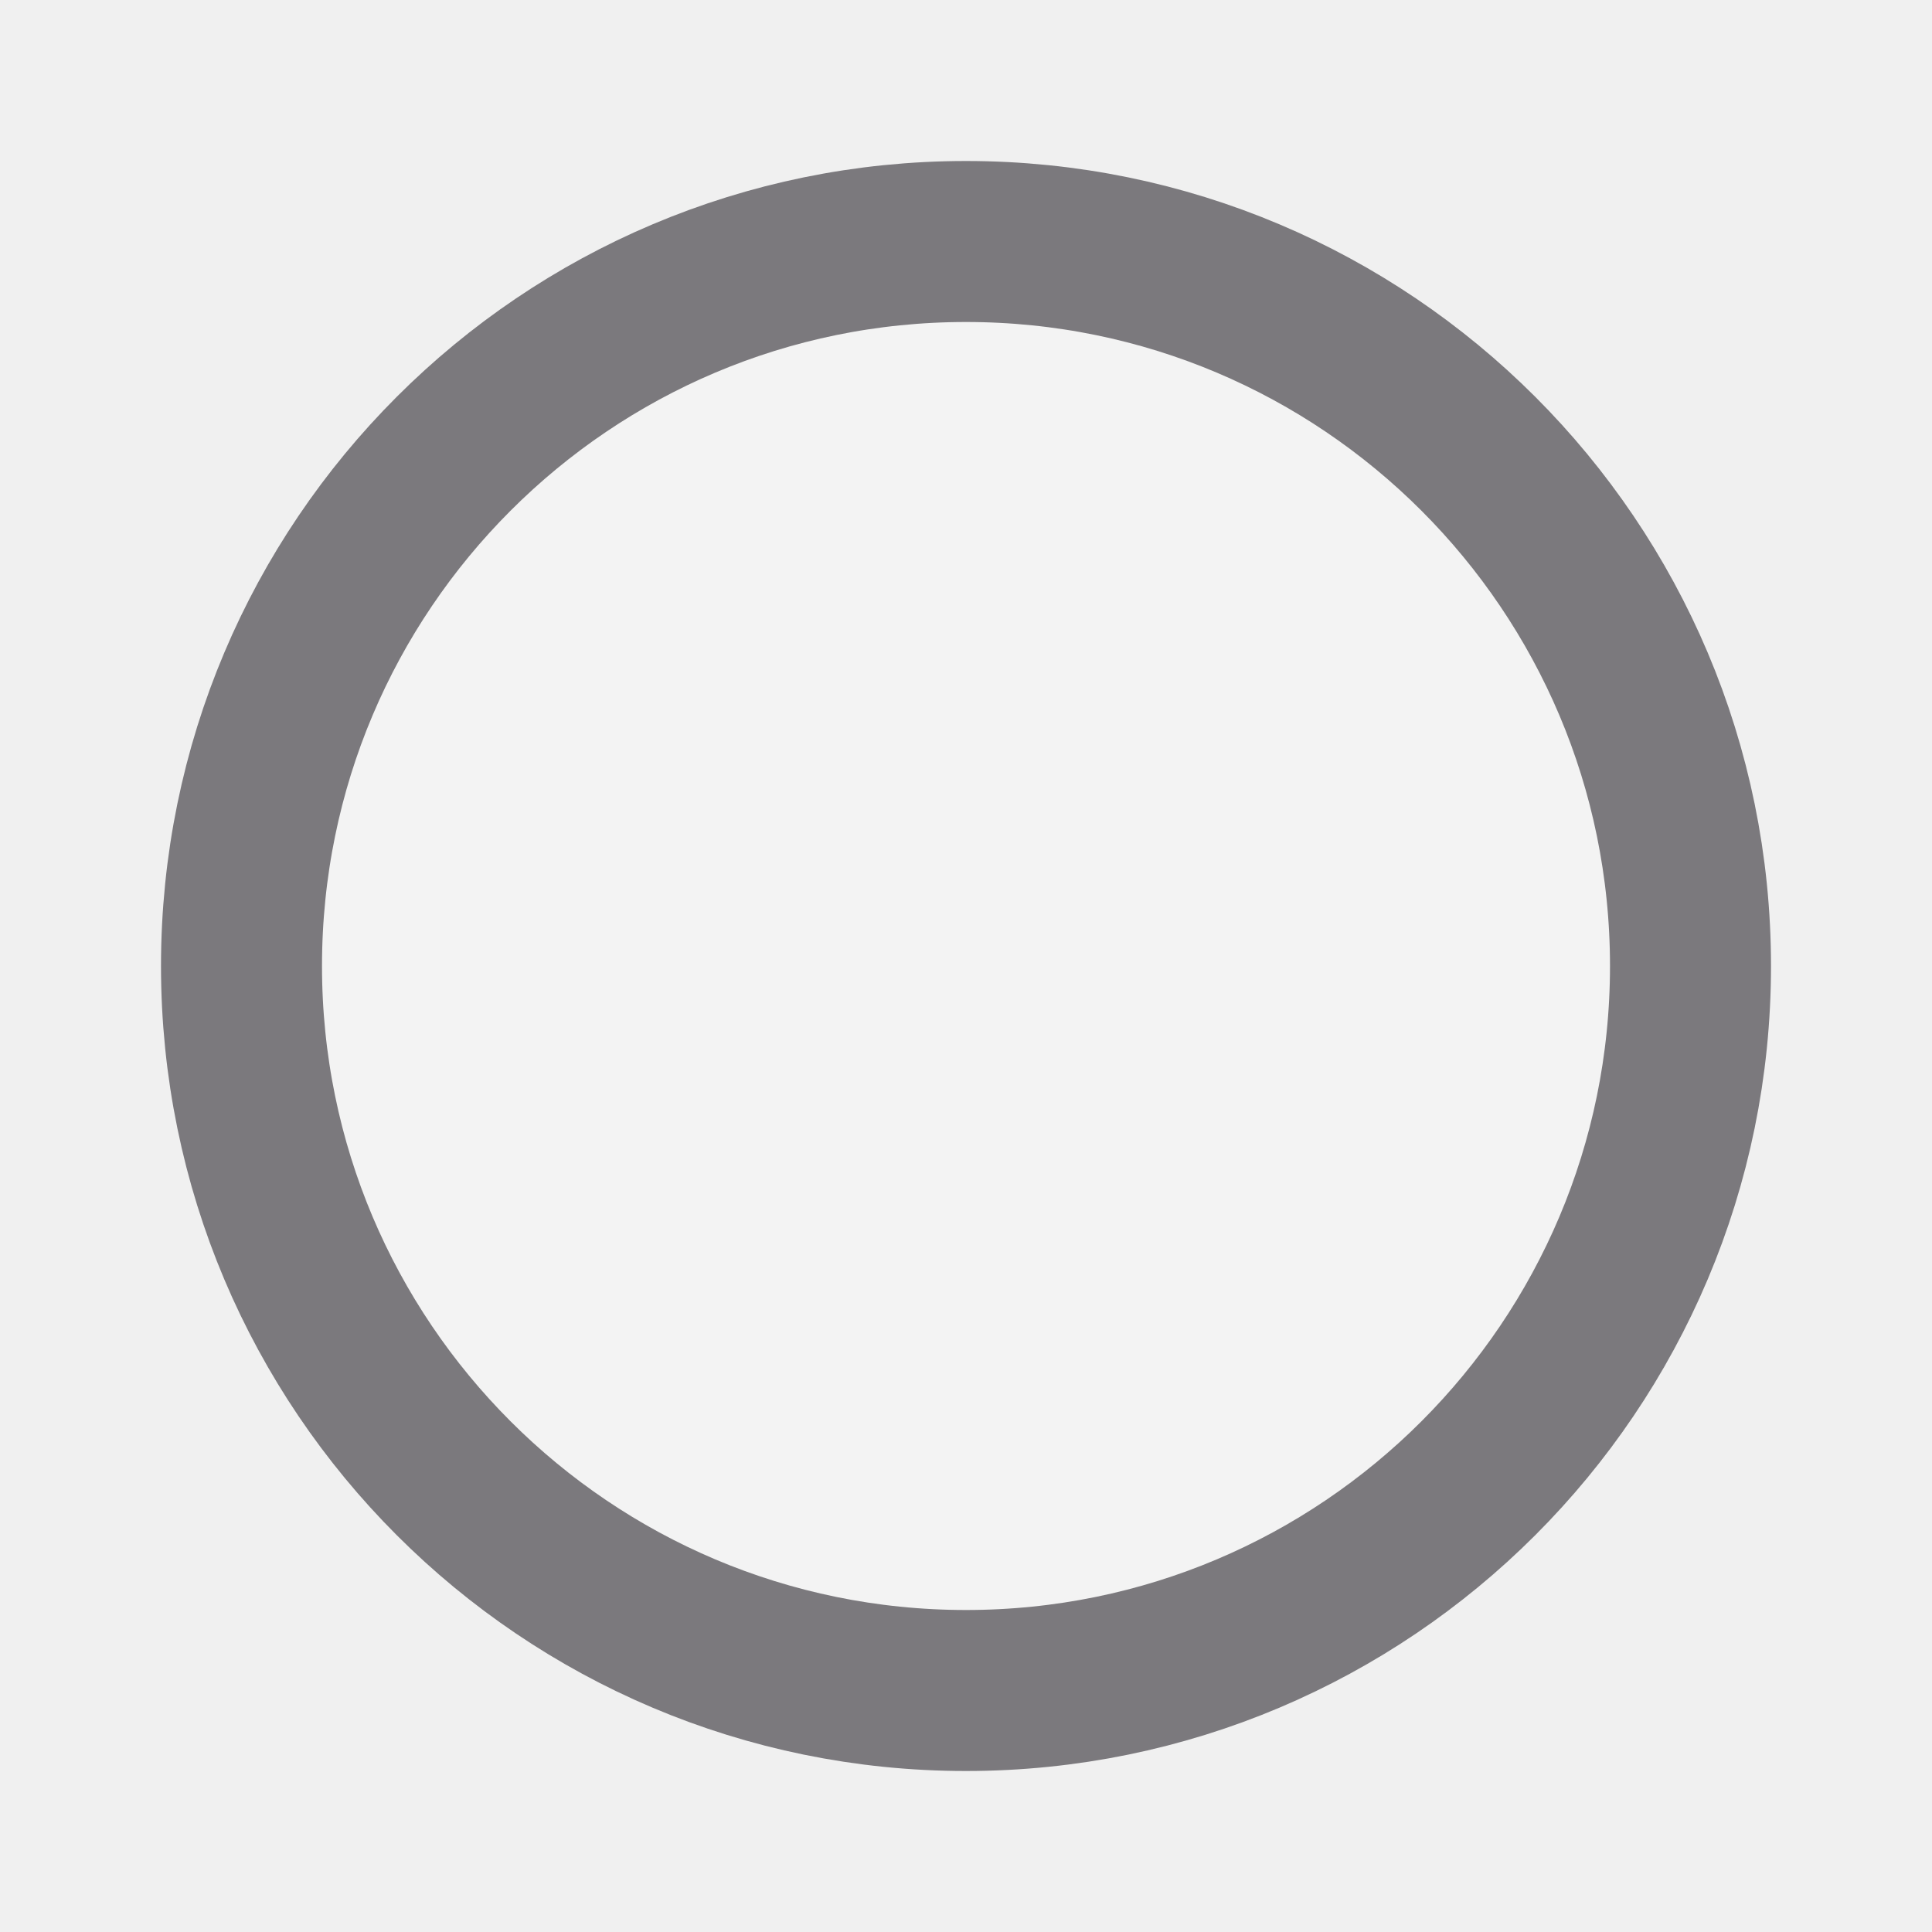
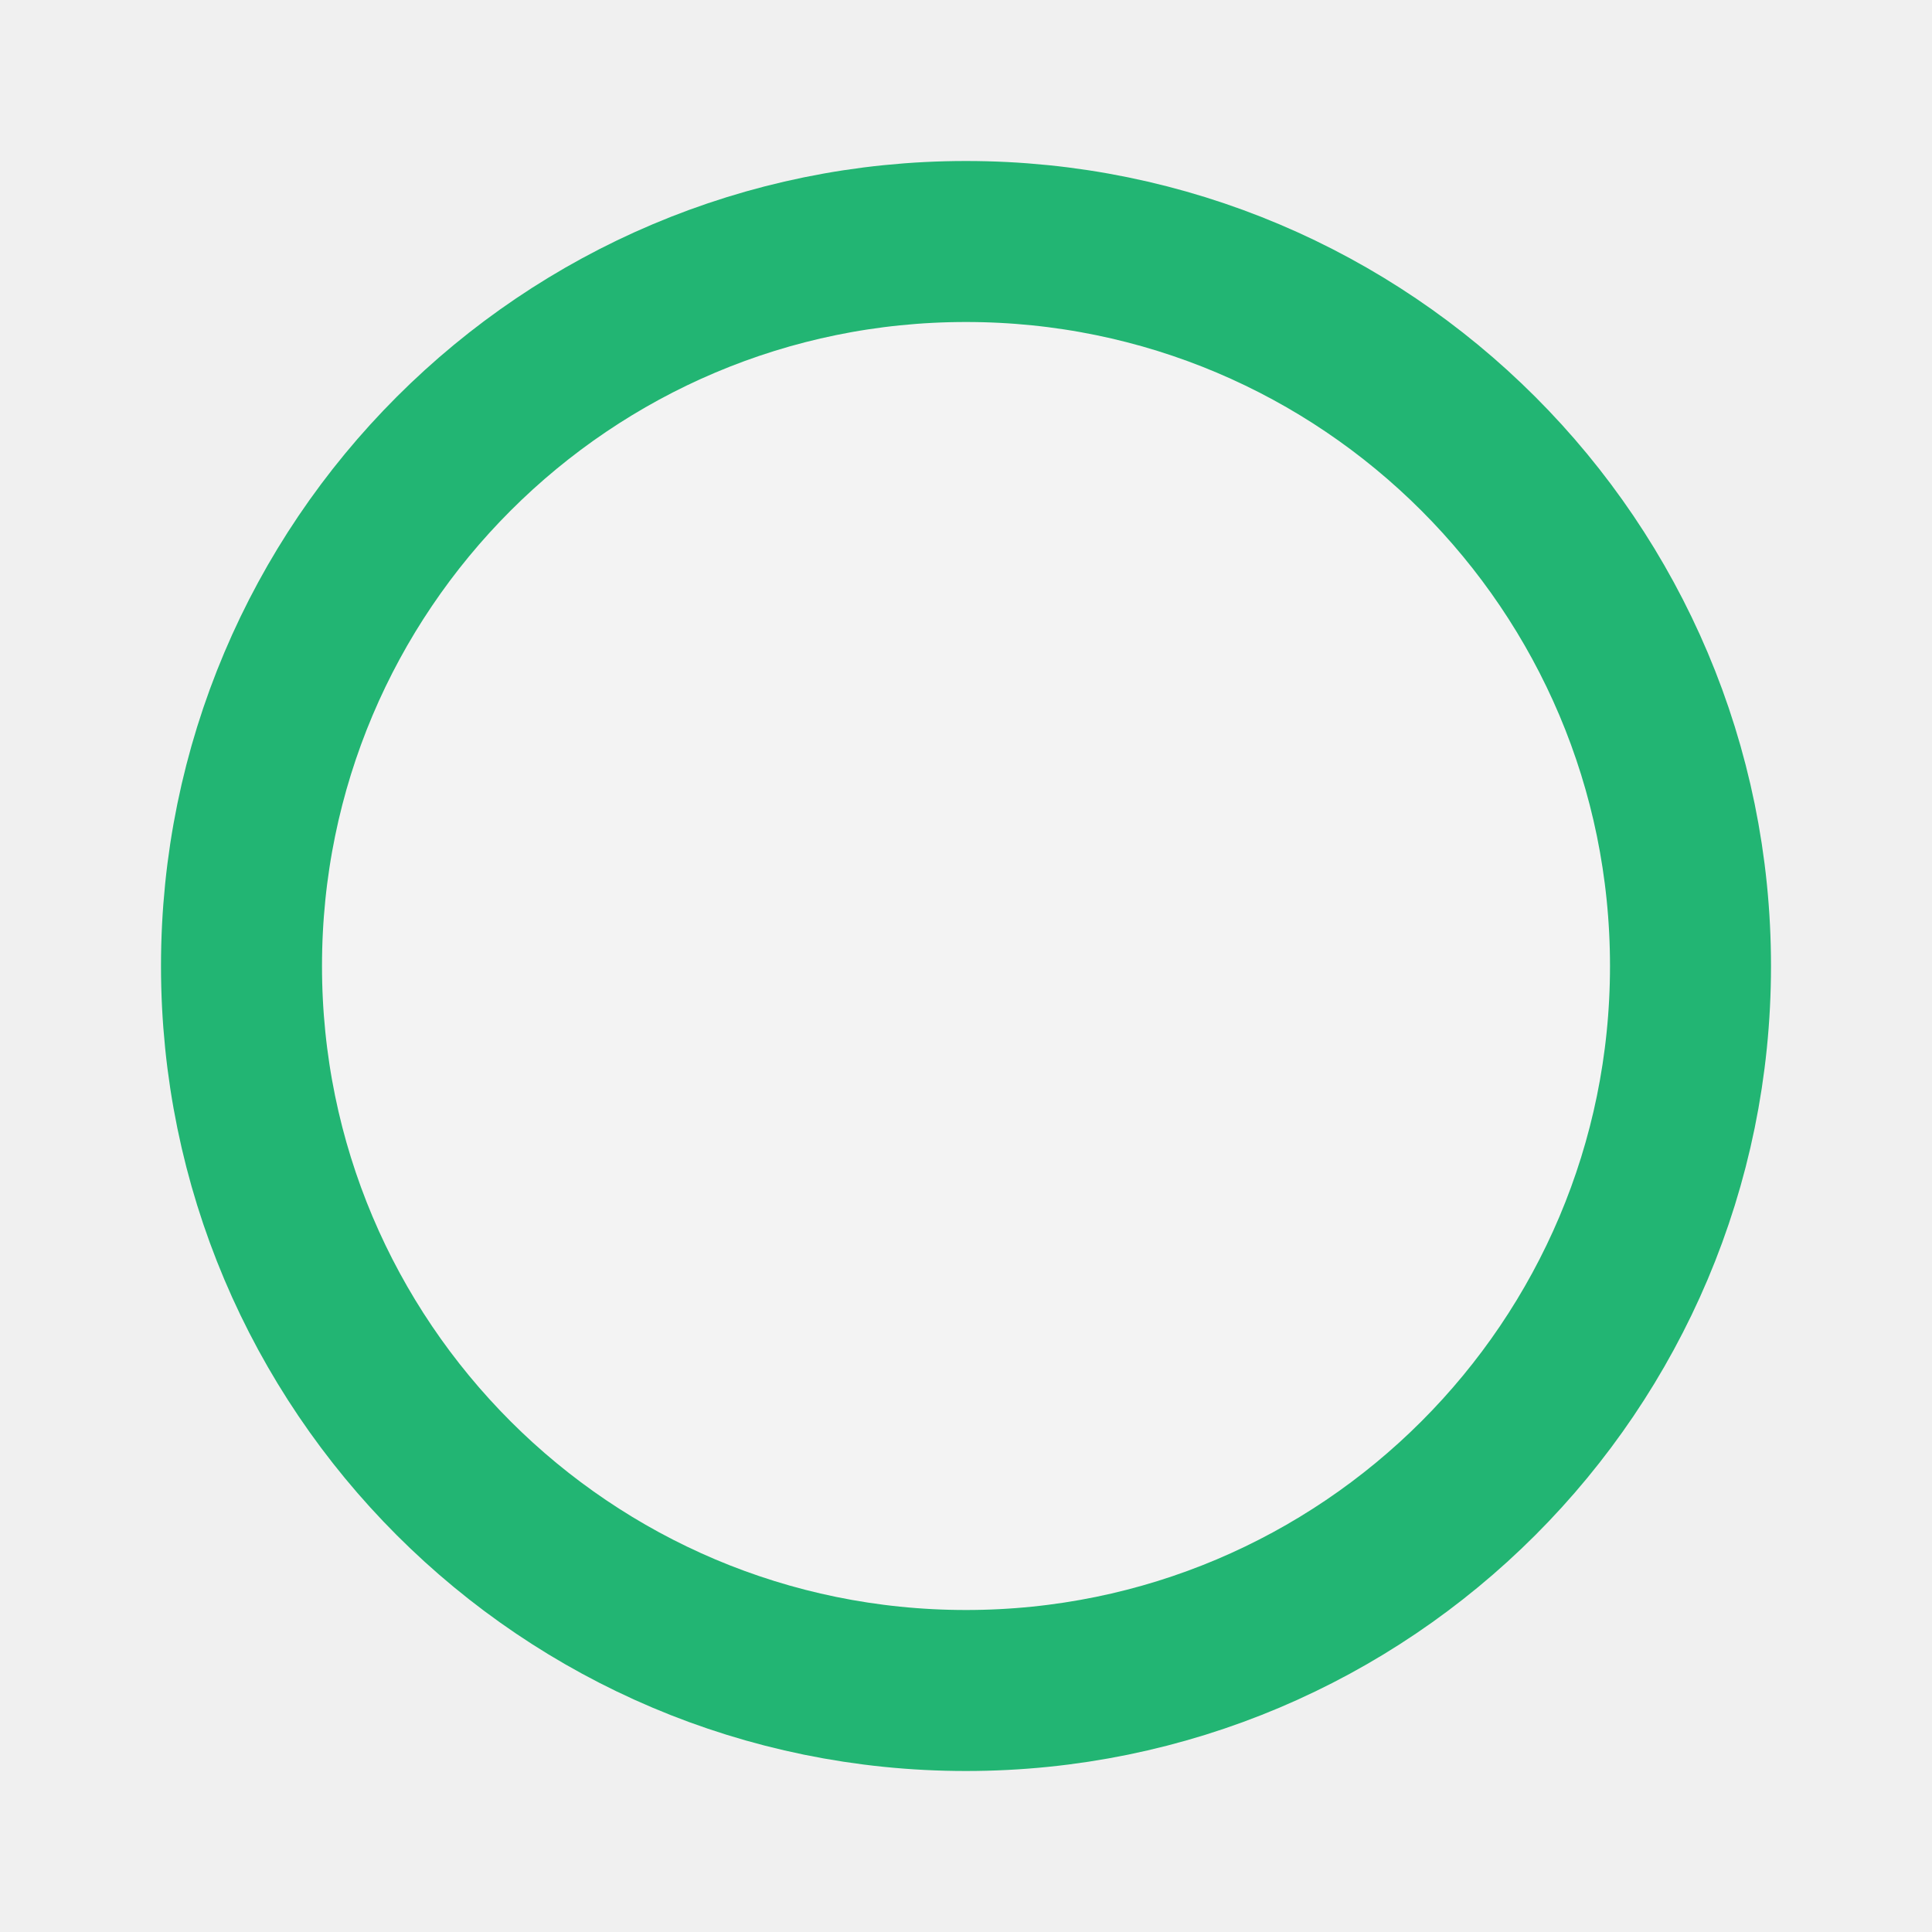
<svg xmlns="http://www.w3.org/2000/svg" width="24" height="24" viewBox="0 0 24 24" fill="none">
  <g clip-path="url(#clip0_5588_24249)">
-     <rect x="3" y="3" width="18" height="18" rx="9" fill="#F3F3F3" stroke="#7B797D" stroke-width="2" />
+     <rect x="3" y="3" width="18" height="18" rx="9" fill="#F3F3F3" stroke="#22B573" stroke-width="2" />
  </g>
  <defs>
    <clipPath id="clip0_5588_24249">
      <rect width="20" height="20" fill="white" transform="translate(2 2)" />
    </clipPath>
  </defs>
</svg>
